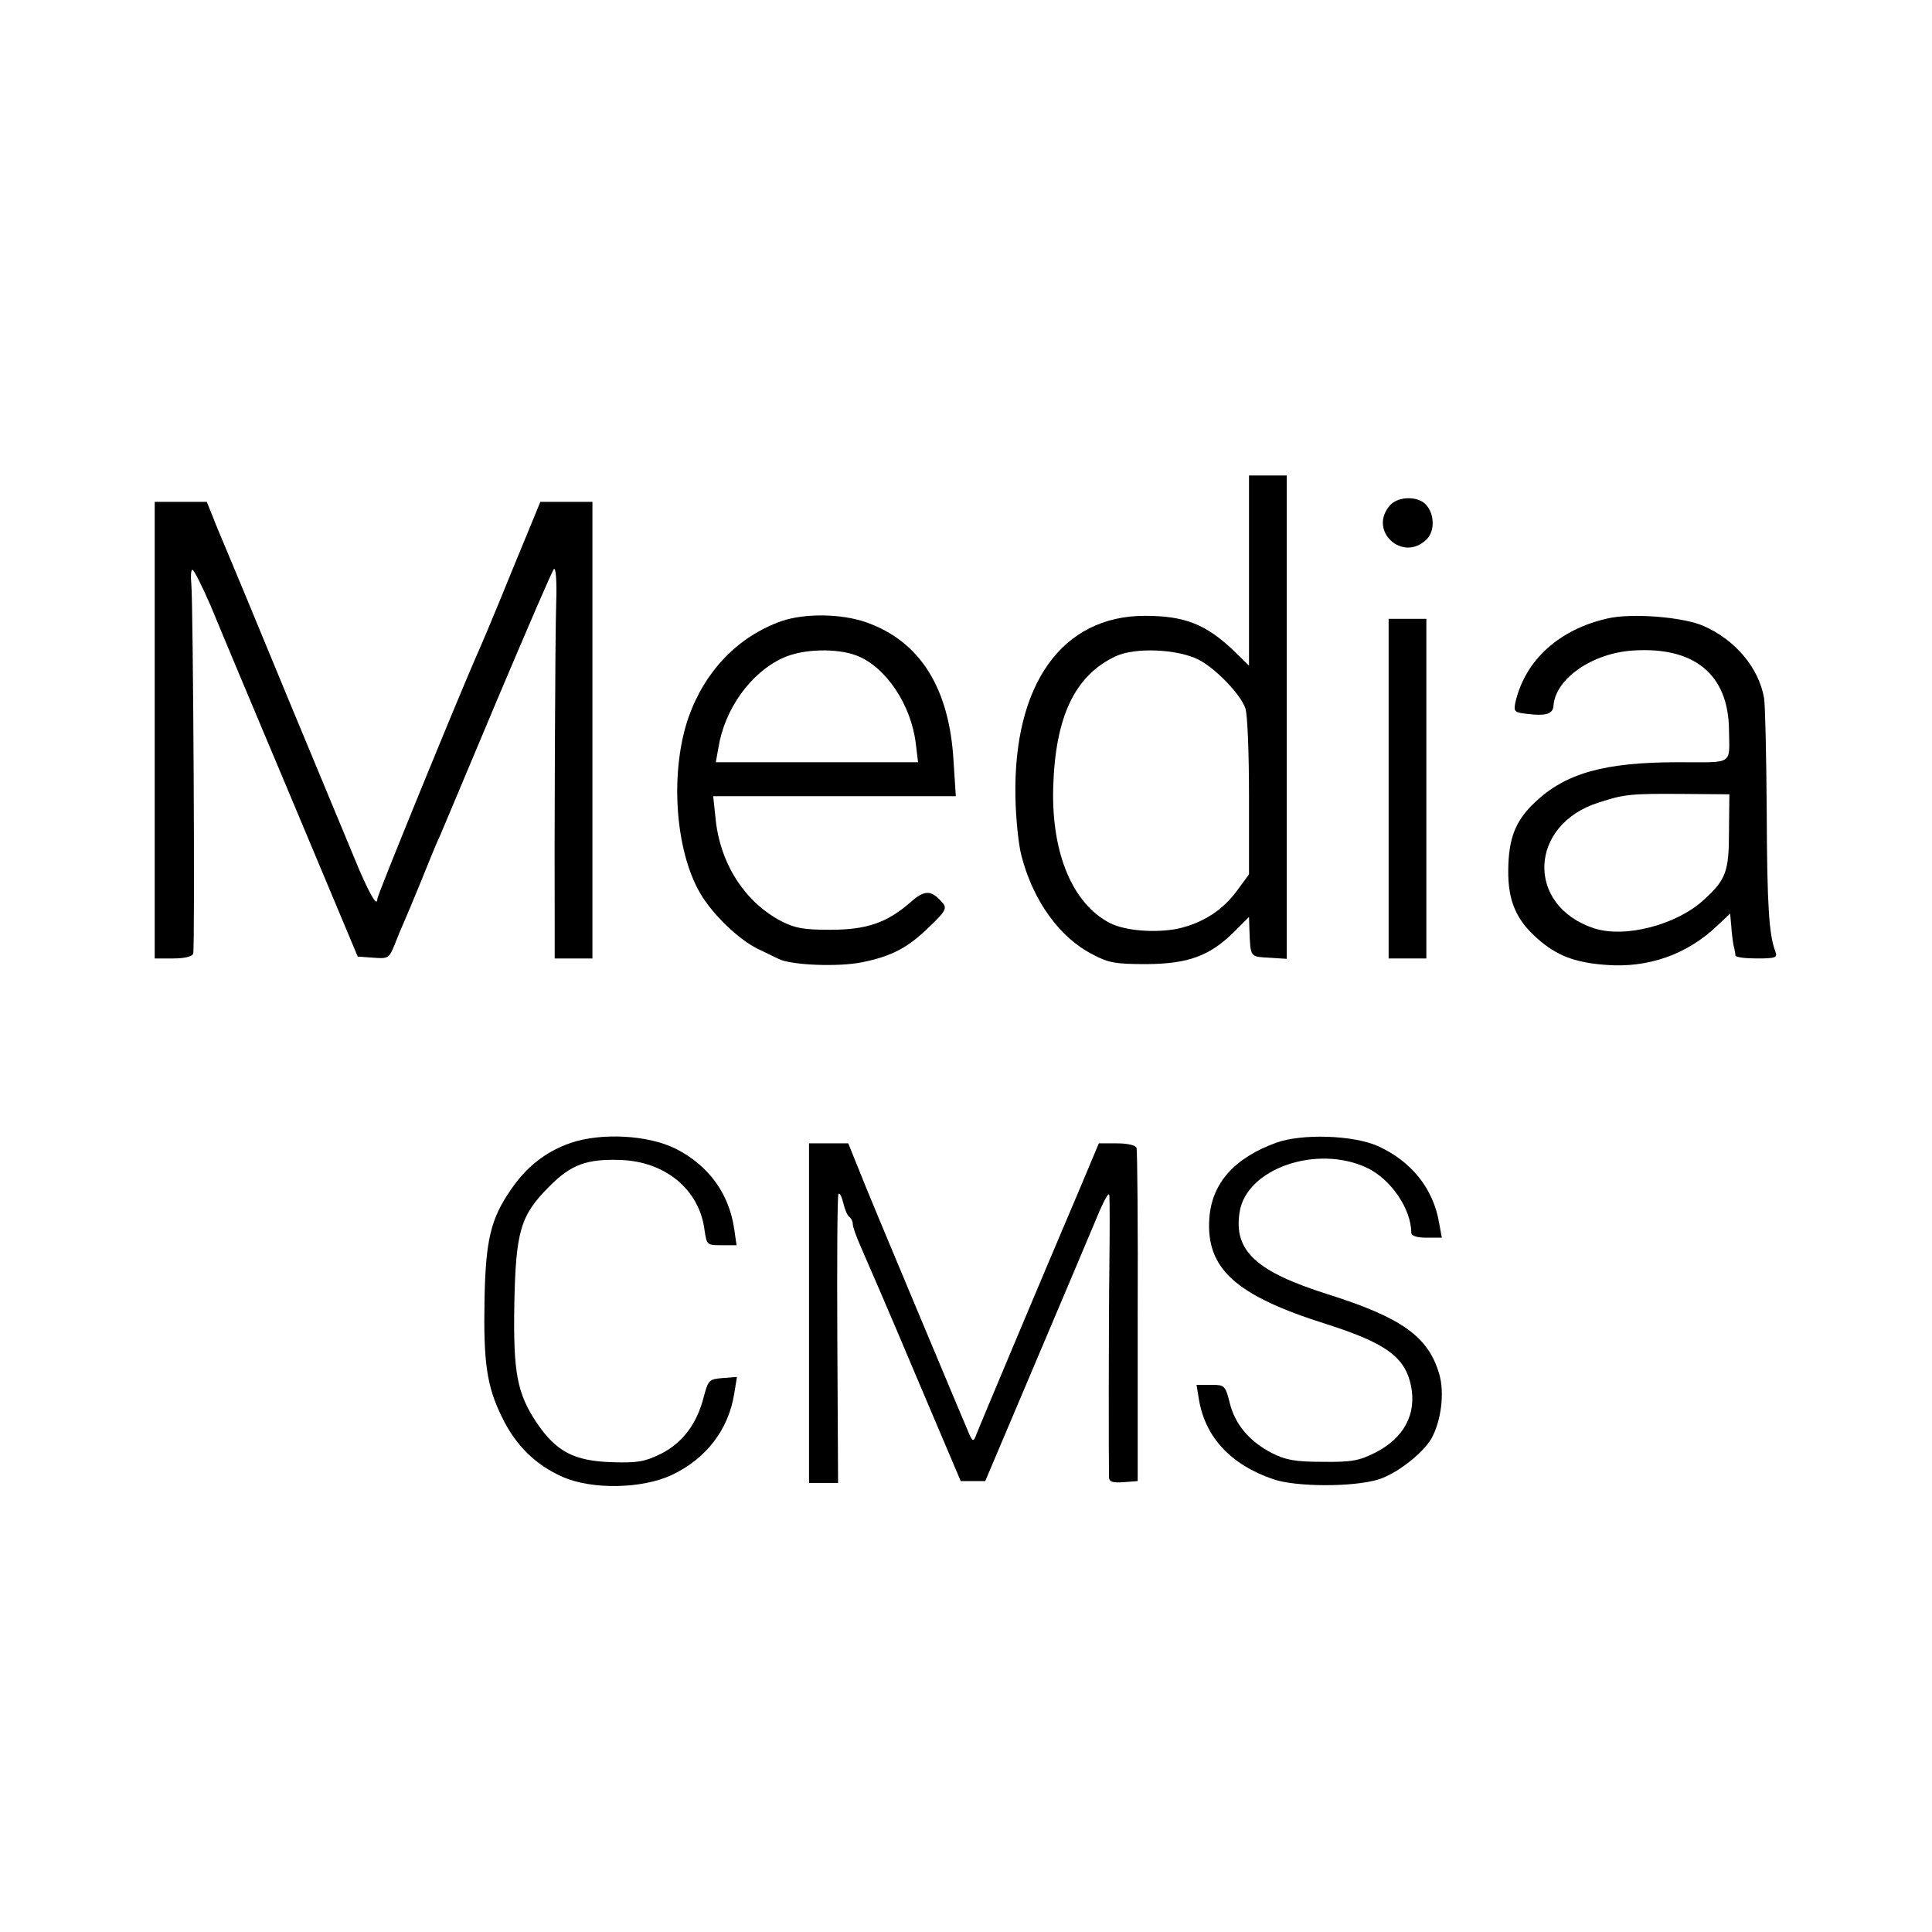
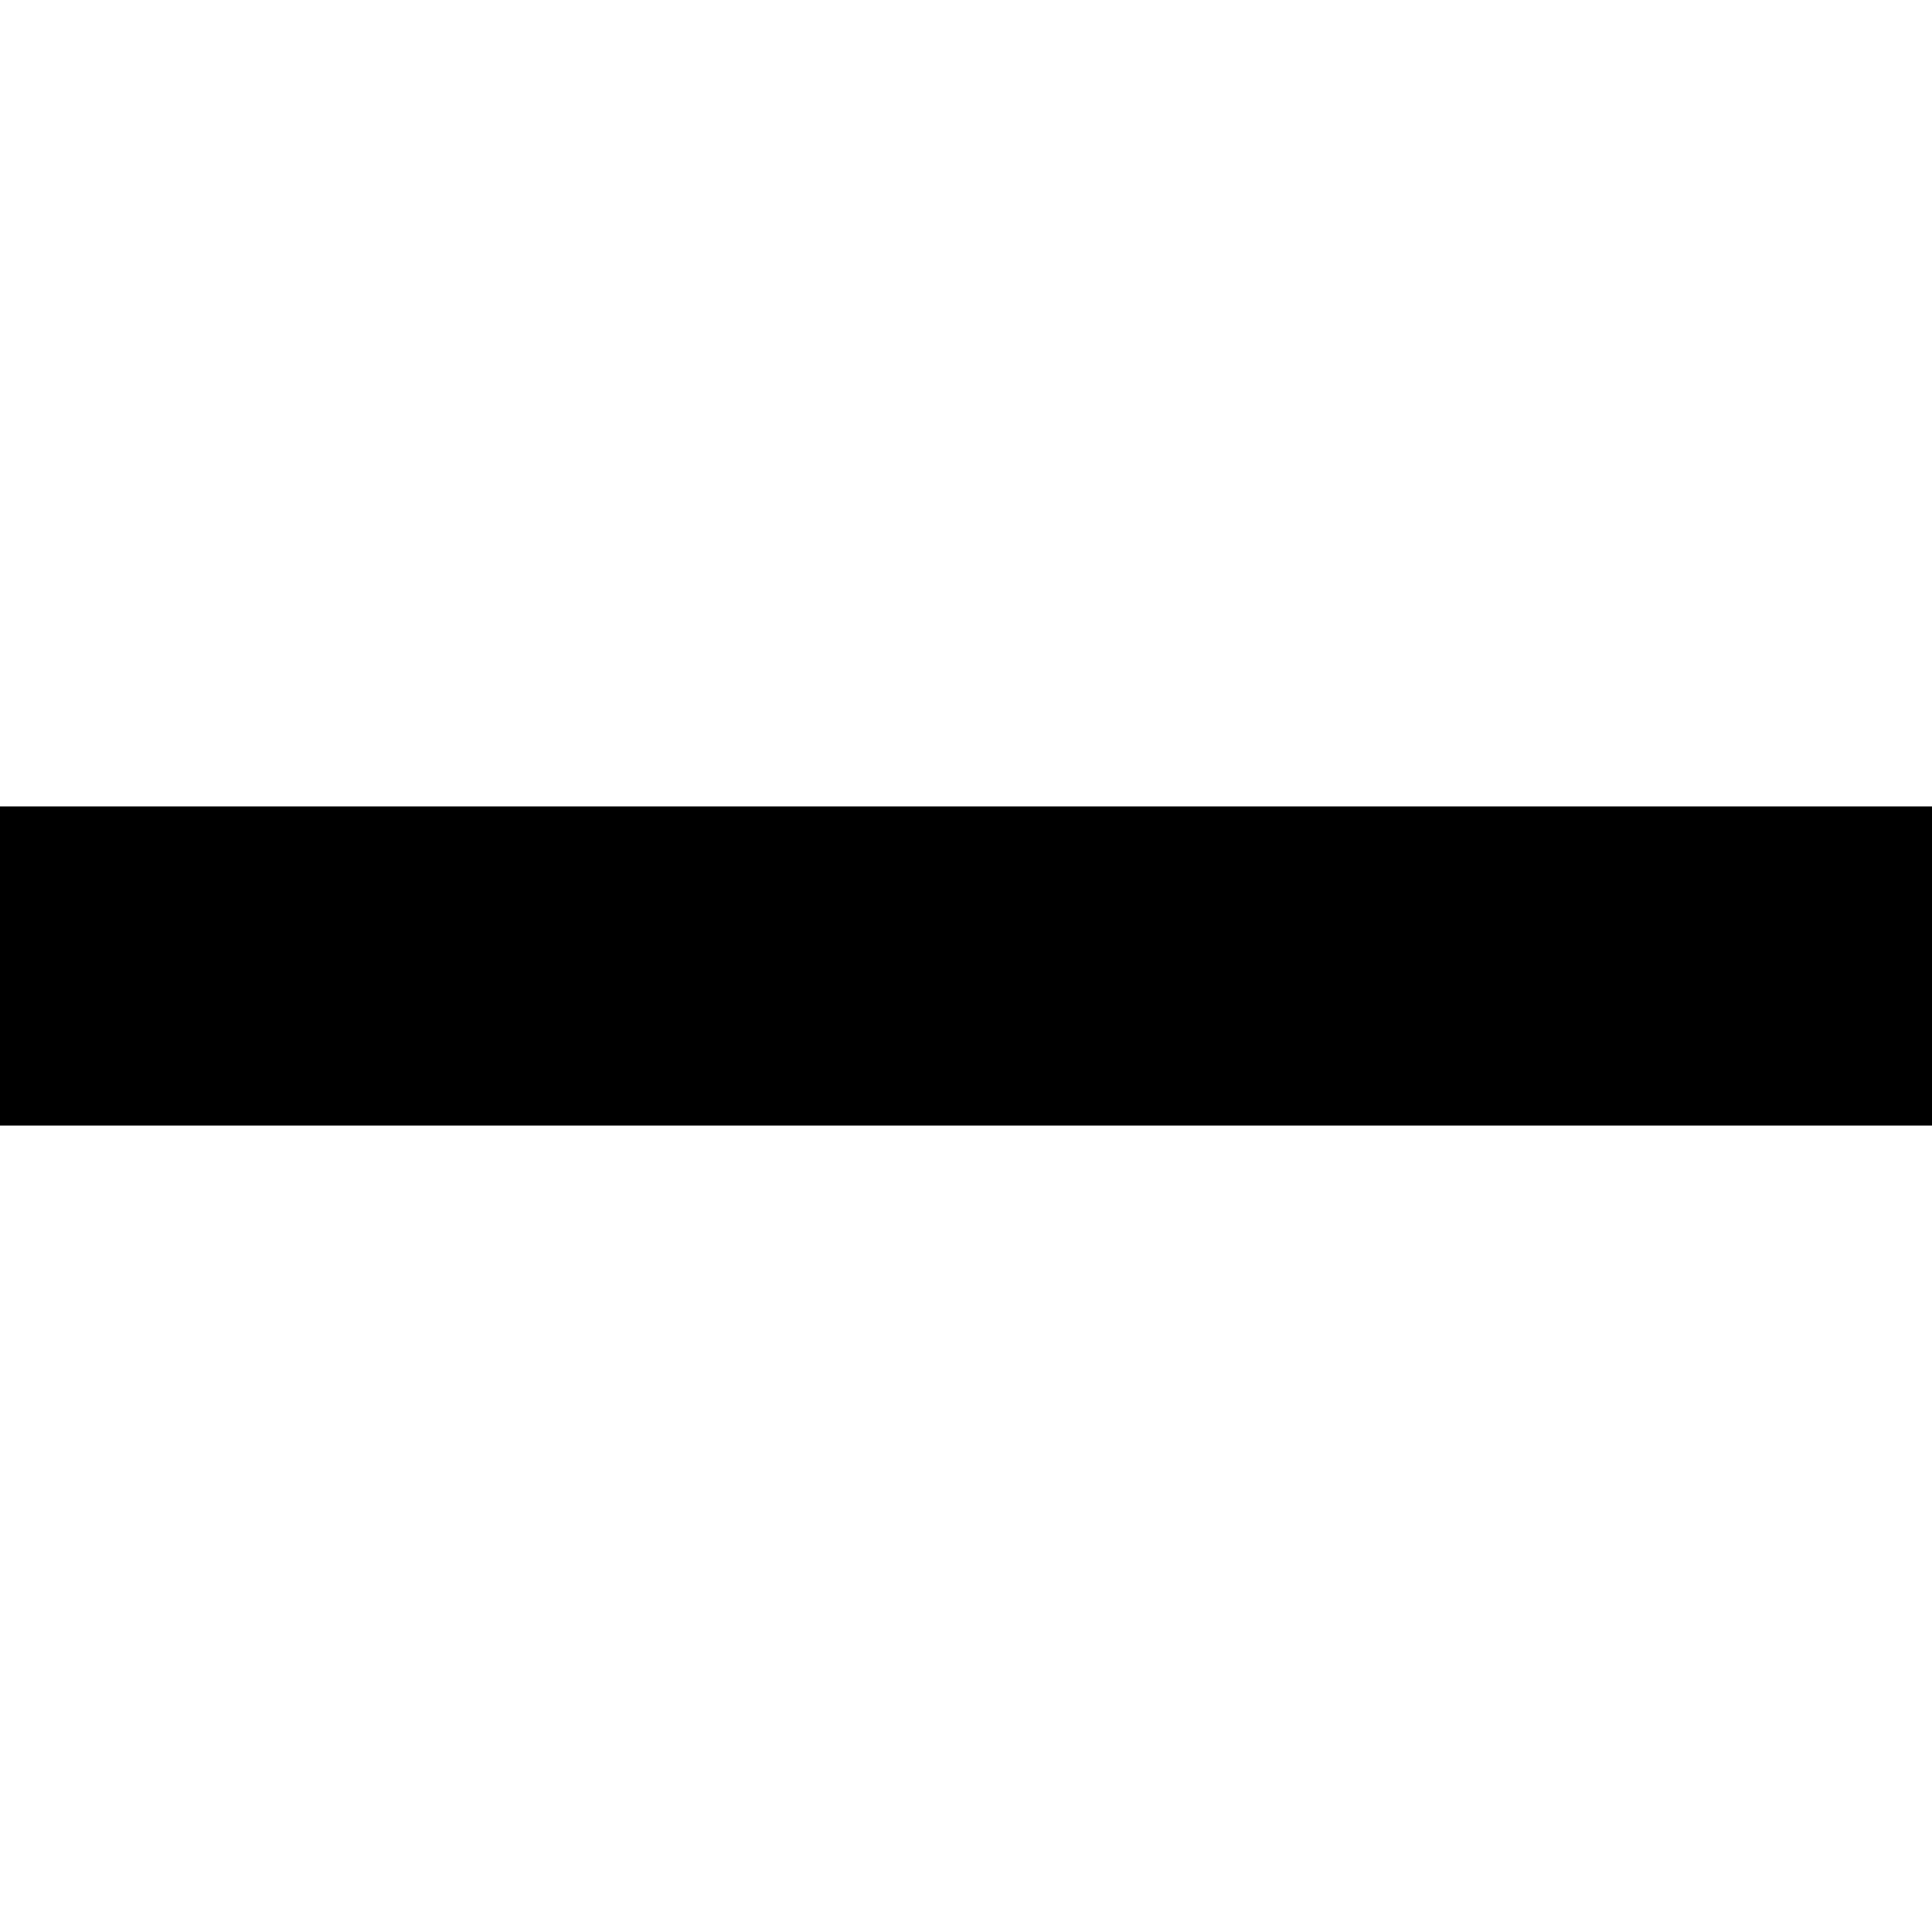
- <svg xmlns="http://www.w3.org/2000/svg" version="1.0" width="512pt" height="512pt" viewBox="0 0 512 512" preserveAspectRatio="xMidYMid meet">
-   <g transform="translate(0,512) scale(0.1,-0.1)" fill="#000000" stroke="none">
-     <path d="M3310 3608 l0 -252 -42 41 c-73 69 -129 91 -234 91 -219 0 -349 -181 -343 -481 1 -55 8 -125 16 -155 31 -120 102 -218 190 -262 41 -22 61 -25 143 -25 110 1 167 22 232 87 l38 38 1 -32 c3 -76 1 -73 52 -76 l47 -3 0 640 0 641 -50 0 -50 0 0 -252z m-134 -236 c45 -23 110 -90 124 -128 6 -14 10 -119 10 -233 l0 -208 -30 -41 c-39 -54 -92 -88 -158 -103 -60 -12 -140 -6 -181 15 -98 51 -154 183 -150 356 5 190 57 300 166 351 52 24 163 19 219 -9z" />
-     <path d="M3683 3780 c-58 -67 35 -152 98 -89 24 24 20 75 -8 97 -25 18 -71 15 -90 -8z" />
-     <path d="M410 3185 l0 -605 49 0 c30 0 51 5 53 13 5 14 0 924 -5 980 -2 20 -1 37 3 37 4 0 26 -44 49 -97 22 -54 119 -285 215 -513 l174 -415 41 -3 c40 -3 42 -2 57 35 8 21 19 47 24 58 5 11 26 61 46 110 20 50 42 104 50 120 7 17 76 180 153 364 78 184 144 338 149 343 5 5 8 -34 6 -89 -3 -88 -5 -651 -4 -860 l0 -83 50 0 50 0 0 605 0 605 -69 0 -69 0 -77 -187 c-42 -104 -83 -201 -91 -218 -50 -114 -264 -637 -264 -647 0 -22 -17 6 -48 77 -16 39 -100 241 -187 450 -86 209 -163 394 -170 410 -7 17 -21 49 -30 73 l-17 42 -69 0 -69 0 0 -605z" />
-     <path d="M2071 3474 c-115 -41 -202 -131 -246 -254 -50 -143 -37 -352 31 -468 33 -56 101 -121 151 -146 21 -10 46 -22 56 -27 32 -17 160 -22 222 -9 79 16 122 39 179 95 40 38 46 48 35 61 -30 36 -48 37 -86 3 -63 -55 -117 -73 -213 -73 -70 0 -93 4 -130 23 -97 51 -163 154 -174 275 l-6 56 322 0 321 0 -6 93 c-11 194 -89 318 -232 368 -66 23 -162 24 -224 3z m201 -92 c77 -31 143 -131 155 -233 l6 -49 -268 0 -268 0 7 39 c16 101 85 198 170 237 53 25 145 27 198 6z" />
-     <path d="M4260 3481 c-128 -29 -218 -110 -244 -222 -5 -25 -3 -27 32 -31 50 -6 68 0 69 23 6 71 103 138 210 145 163 11 253 -63 255 -209 1 -96 15 -87 -135 -87 -195 0 -298 -29 -379 -106 -52 -49 -70 -95 -71 -179 -1 -82 21 -133 78 -183 50 -44 98 -63 180 -69 112 -9 215 27 295 103 l35 33 3 -32 c1 -18 4 -41 6 -52 3 -11 5 -23 5 -27 1 -5 26 -8 57 -8 49 0 55 2 49 18 -17 45 -22 120 -23 370 -1 149 -4 285 -7 302 -14 80 -76 154 -160 191 -54 24 -191 35 -255 20z m322 -564 c0 -107 -8 -128 -66 -181 -72 -67 -210 -103 -292 -76 -181 60 -173 274 12 333 68 22 83 24 223 23 l124 -1 -1 -98z" />
-     <path d="M3680 3030 l0 -450 50 0 50 0 0 450 0 450 -50 0 -50 0 0 -450z" />
-     <path d="M1512 2091 c-66 -23 -117 -63 -159 -125 -53 -77 -66 -134 -69 -291 -3 -165 6 -229 46 -310 36 -75 89 -127 161 -159 78 -34 209 -32 289 5 91 43 151 120 166 217 l7 43 -38 -3 c-36 -3 -38 -5 -50 -50 -18 -71 -56 -122 -114 -151 -43 -21 -62 -24 -128 -22 -102 3 -149 28 -201 105 -52 78 -62 133 -59 314 4 193 16 235 92 311 58 59 100 74 189 71 119 -4 209 -78 223 -185 6 -40 6 -41 45 -41 l40 0 -6 41 c-13 95 -68 171 -156 215 -72 36 -196 43 -278 15z" />
-     <path d="M3383 2092 c-111 -40 -171 -107 -178 -199 -10 -135 69 -206 310 -282 157 -50 208 -87 224 -162 16 -76 -18 -140 -95 -179 -42 -21 -62 -25 -139 -24 -73 0 -98 5 -134 23 -60 31 -98 76 -112 133 -12 47 -14 48 -50 48 l-38 0 6 -37 c16 -100 83 -174 197 -213 61 -21 212 -21 278 -1 49 15 117 68 141 108 26 46 36 122 21 172 -29 99 -99 149 -295 211 -190 60 -250 115 -234 217 17 116 205 181 338 118 63 -30 117 -109 117 -172 0 -8 15 -13 40 -13 l41 0 -7 38 c-15 92 -74 165 -163 205 -66 29 -200 33 -268 9z" />
-     <path d="M2144 1640 l0 -450 39 0 38 0 -2 380 c-1 209 0 382 3 386 4 3 9 -8 13 -25 4 -17 11 -33 16 -36 5 -4 9 -12 9 -19 0 -8 10 -35 22 -62 12 -27 77 -177 143 -334 l121 -285 33 0 32 0 125 295 c69 162 143 338 165 390 25 61 39 86 39 70 1 -14 1 -95 0 -180 -2 -150 -2 -534 -1 -566 1 -11 10 -14 38 -12 l38 3 0 435 c1 239 -1 441 -3 448 -3 7 -23 12 -52 12 l-48 0 -47 -112 c-114 -268 -268 -635 -277 -658 -9 -24 -10 -24 -28 20 -11 25 -73 174 -139 331 -66 157 -132 316 -146 352 l-27 67 -52 0 -52 0 0 -450z" />
+ <svg xmlns="http://www.w3.org/2000/svg" version="1.0" width="5424pt" height="5424pt" viewBox="0 0 5424 5424" preserveAspectRatio="xMidYMid meet">
+   <g transform="translate(0,5424) scale(0.1,-0.1)" fill="#000000" stroke="none">
+     <path d="M0 27120 l0 -4480 27120 0 27120 0 0 4480 0 4480 -27120 0 -27120 0 0 -4480z" />
  </g>
</svg>
